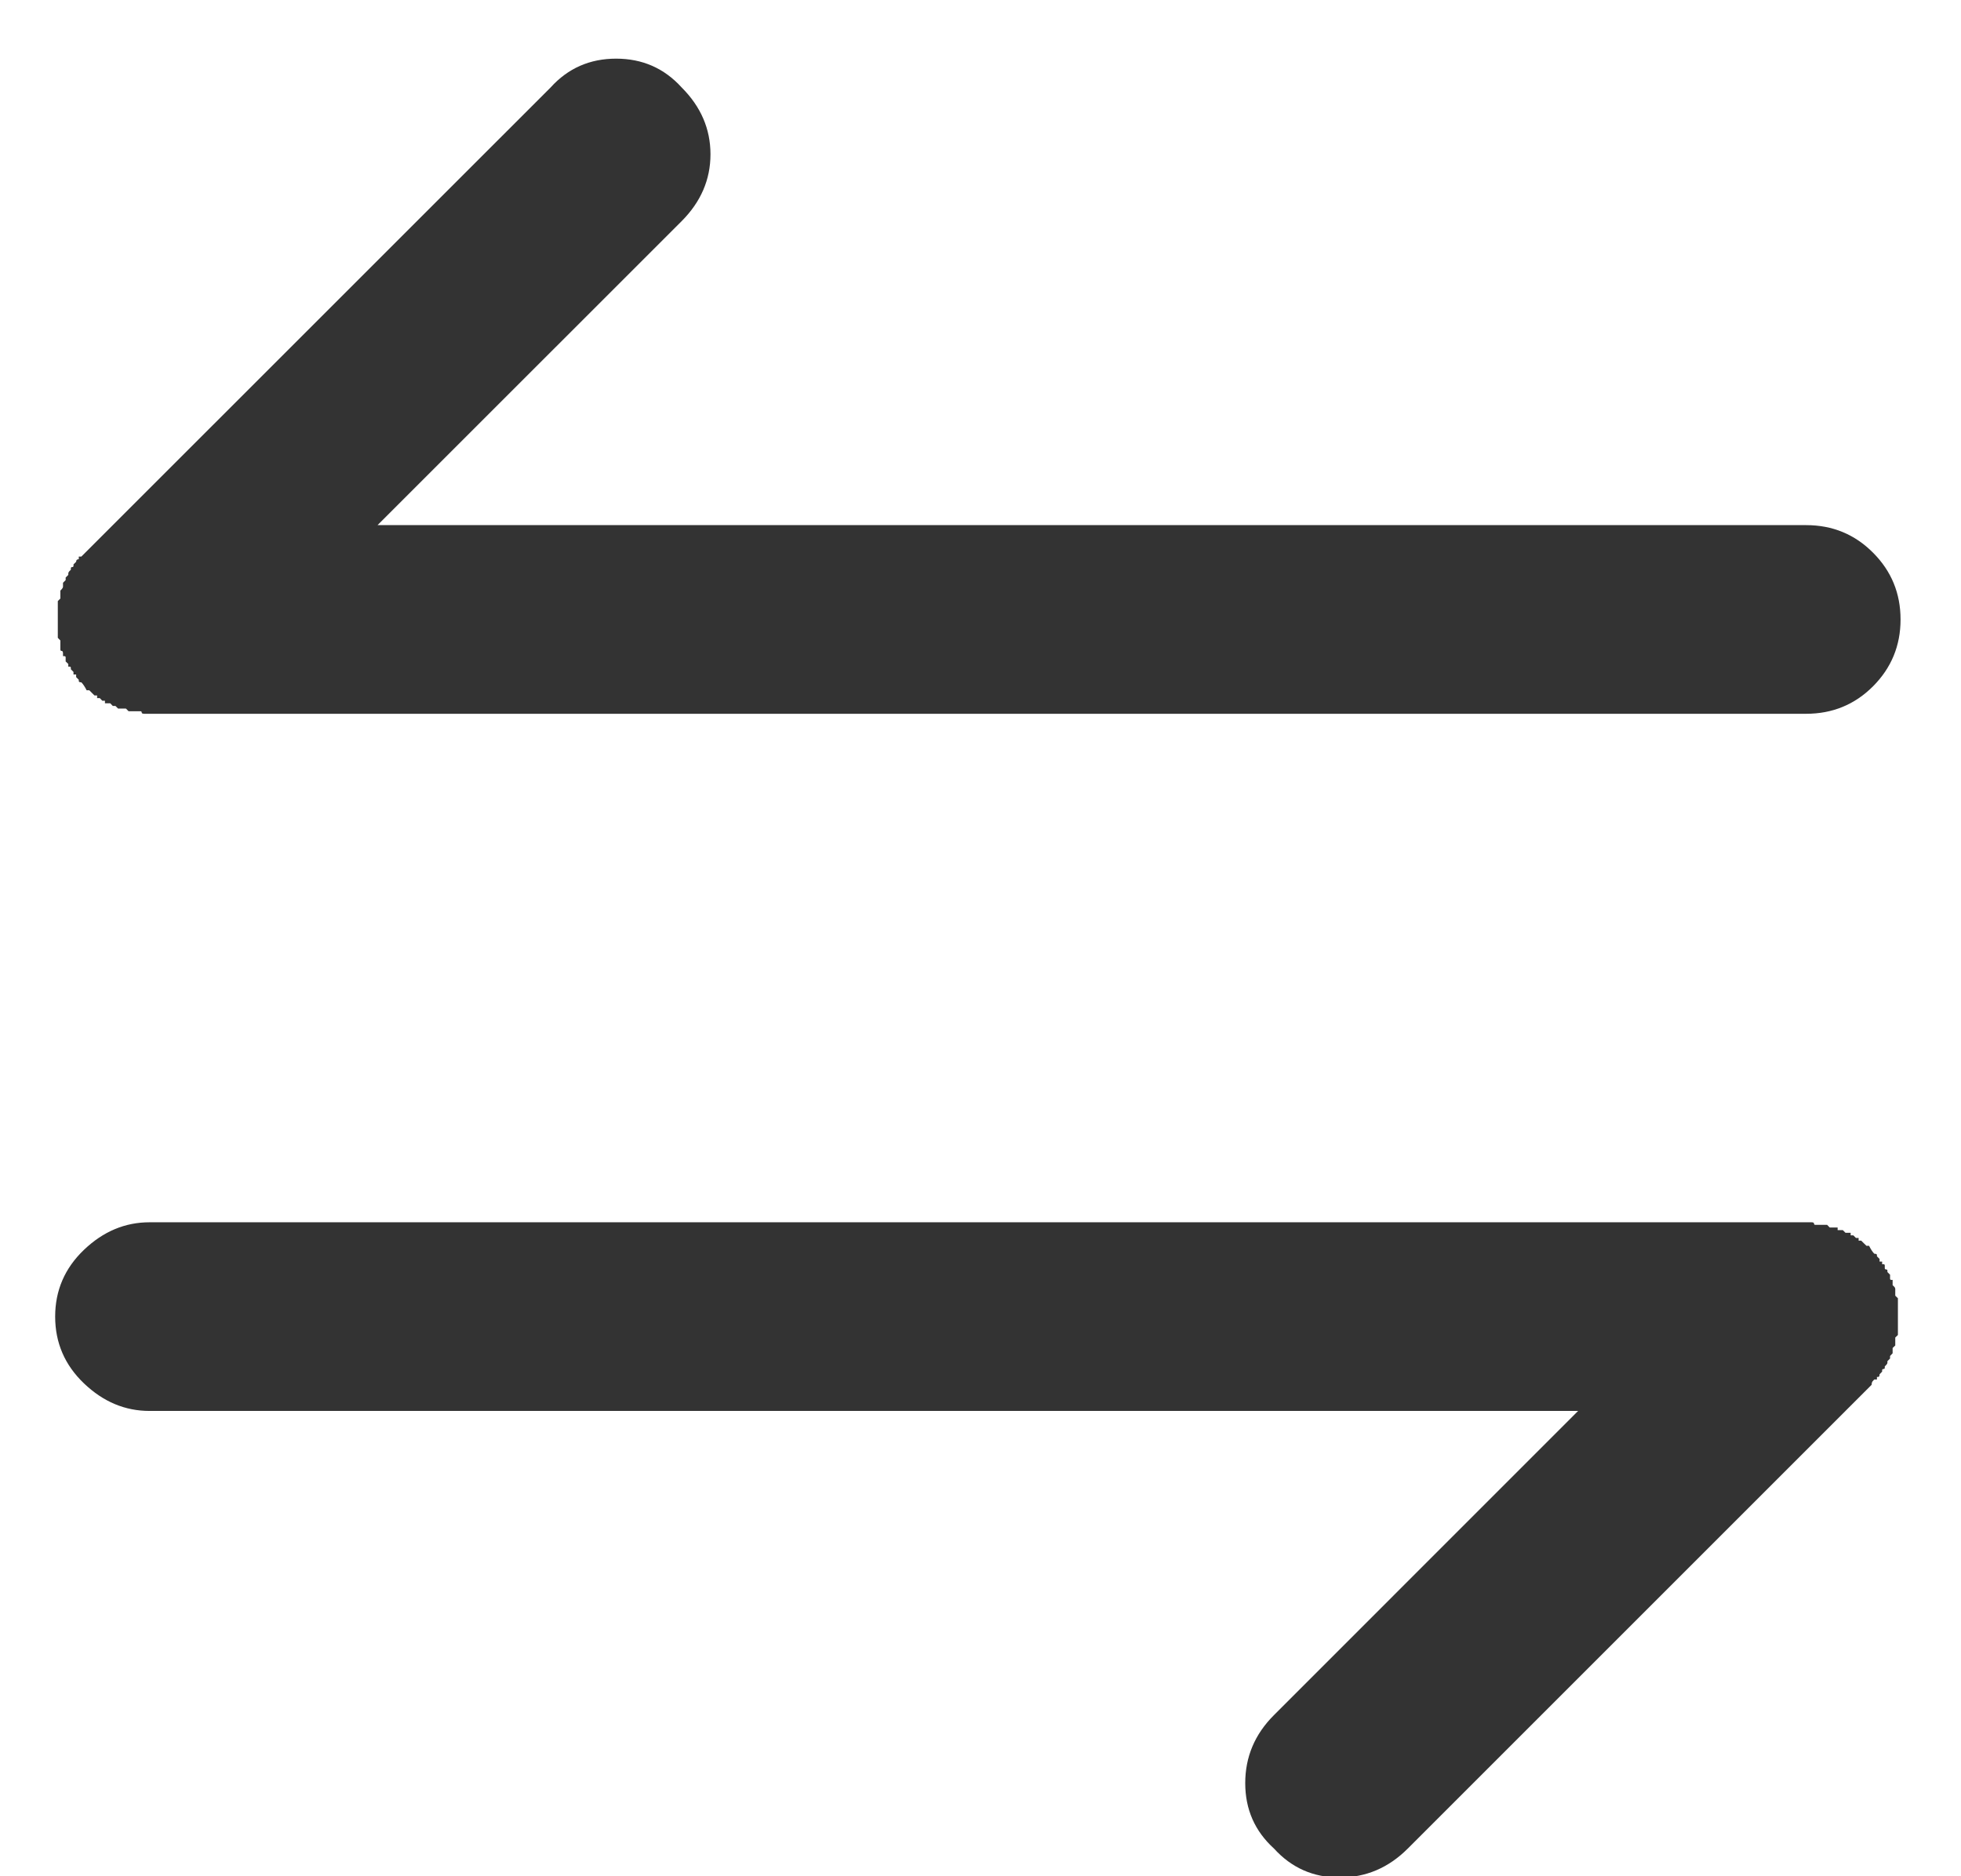
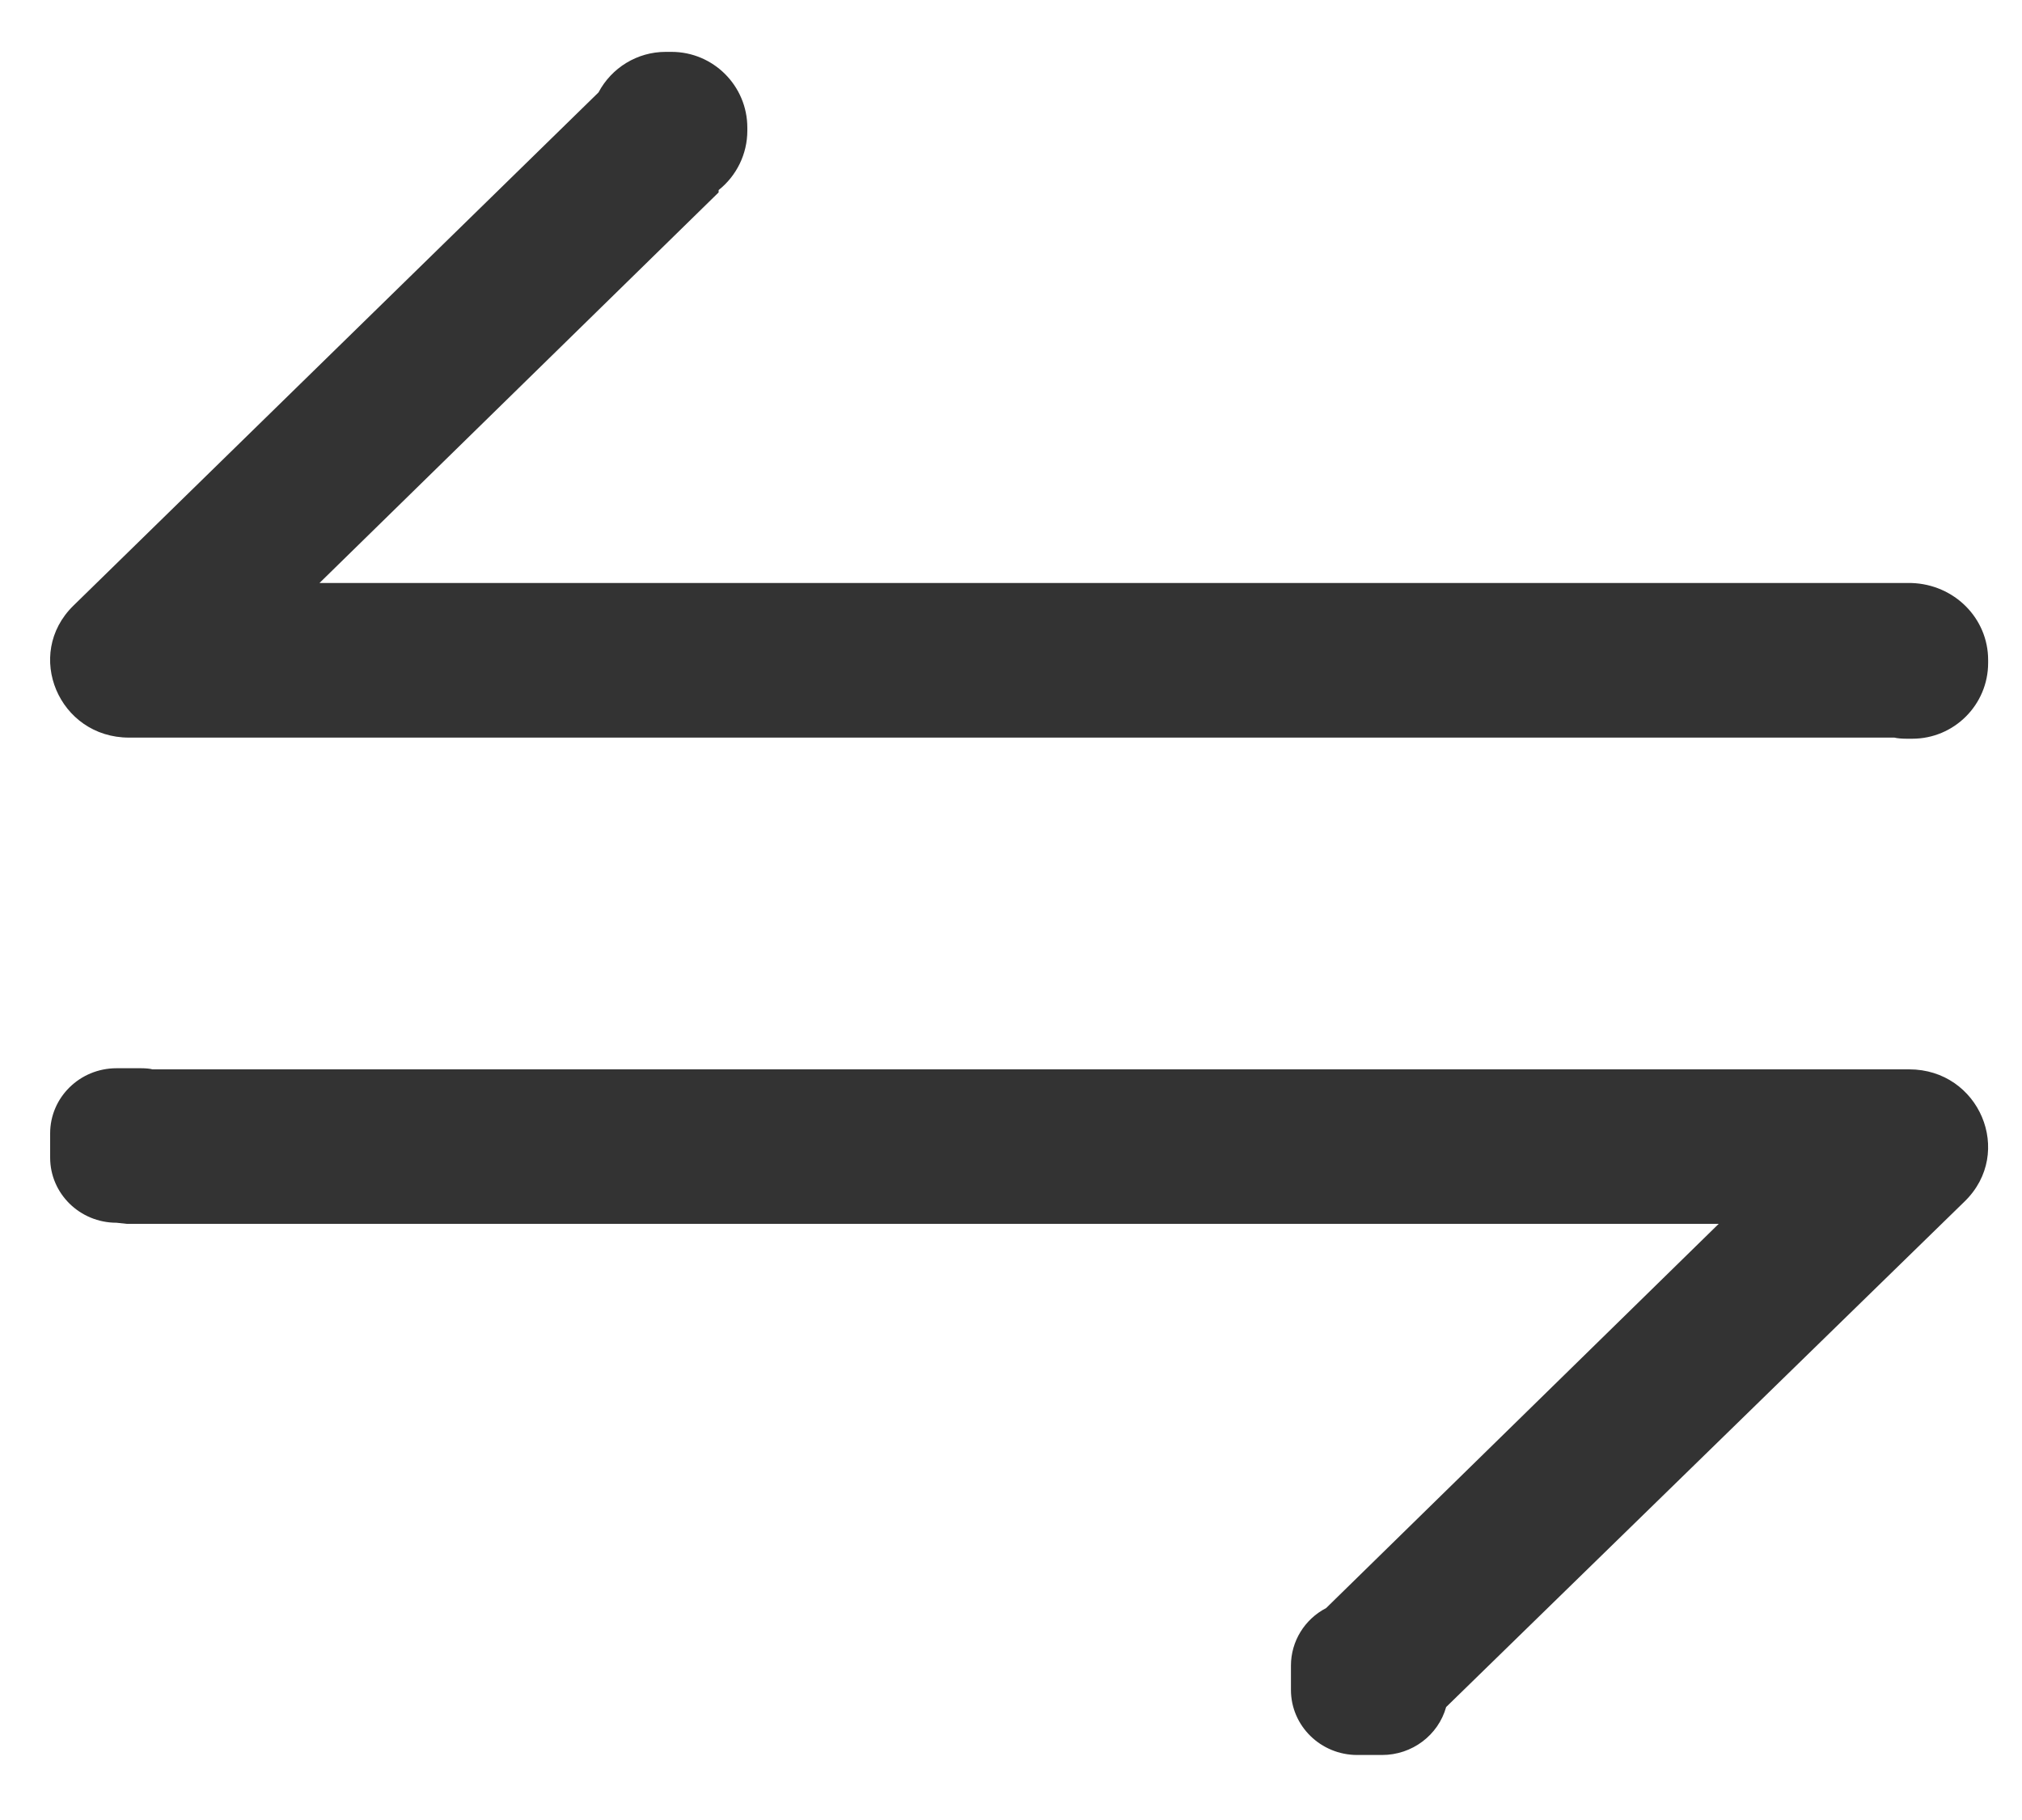
- <svg xmlns="http://www.w3.org/2000/svg" width="23px" height="22px" viewBox="0 0 23 22" version="1.1">
-   <g id="Symbols" stroke="none" stroke-width="1" fill="none" fill-rule="evenodd">
-     <g id="Read-/-Full-screen" transform="translate(-334, -25)" fill="#333333">
-       <g id="Switch-mode" transform="translate(330, 21)">
-         <path d="M5.692,12.373 C5.672,12.373 5.662,12.368 5.662,12.358 C5.662,12.348 5.656,12.343 5.646,12.343 L5.508,12.343 L5.477,12.312 L5.385,12.312 L5.354,12.281 L5.323,12.281 L5.293,12.25 L5.231,12.25 L5.231,12.22 L5.2,12.22 L5.17,12.189 L5.139,12.189 L5.139,12.158 L5.108,12.158 L5.047,12.097 L5.016,12.097 C4.995,12.056 4.975,12.025 4.954,12.004 C4.934,12.004 4.924,11.999 4.924,11.989 L4.924,11.974 L4.893,11.943 L4.893,11.912 L4.862,11.912 L4.862,11.882 L4.831,11.851 L4.831,11.835 C4.831,11.825 4.826,11.82 4.816,11.82 L4.801,11.82 L4.801,11.789 L4.77,11.759 L4.77,11.712 C4.77,11.702 4.765,11.697 4.755,11.697 L4.739,11.697 L4.739,11.666 C4.739,11.646 4.734,11.636 4.724,11.636 C4.714,11.636 4.708,11.63 4.708,11.62 L4.708,11.513 L4.678,11.482 L4.678,11.051 L4.708,11.021 L4.708,10.928 C4.729,10.908 4.739,10.893 4.739,10.882 L4.739,10.836 L4.77,10.805 L4.77,10.775 L4.801,10.744 L4.801,10.729 C4.801,10.718 4.806,10.708 4.816,10.698 L4.831,10.683 L4.831,10.667 C4.831,10.657 4.837,10.652 4.847,10.652 C4.857,10.652 4.862,10.647 4.862,10.636 L4.862,10.621 L4.893,10.59 C4.893,10.57 4.903,10.56 4.924,10.56 L4.924,10.529 L4.954,10.529 L10.458,5.026 C10.662,4.8 10.919,4.688 11.226,4.688 C11.534,4.688 11.79,4.8 11.995,5.026 C12.22,5.251 12.333,5.512 12.333,5.81 C12.333,6.107 12.22,6.368 11.995,6.594 L8.428,10.16 L25.184,10.16 C25.491,10.16 25.753,10.267 25.968,10.483 C26.183,10.698 26.291,10.959 26.291,11.267 C26.291,11.574 26.183,11.835 25.968,12.051 C25.753,12.266 25.491,12.373 25.184,12.373 L5.692,12.373 Z M25.245,18.338 C25.266,18.338 25.276,18.343 25.276,18.353 C25.276,18.363 25.281,18.368 25.291,18.368 L25.43,18.368 L25.46,18.399 L25.553,18.399 L25.553,18.43 L25.614,18.43 L25.645,18.461 L25.706,18.461 L25.706,18.491 L25.737,18.491 L25.768,18.522 L25.799,18.522 L25.799,18.553 L25.829,18.553 L25.891,18.614 L25.922,18.614 C25.942,18.655 25.963,18.686 25.983,18.707 C26.004,18.707 26.014,18.712 26.014,18.722 L26.014,18.737 L26.045,18.768 L26.045,18.799 L26.075,18.799 L26.075,18.83 L26.091,18.83 C26.101,18.83 26.106,18.835 26.106,18.845 L26.106,18.876 C26.106,18.886 26.111,18.891 26.121,18.891 C26.132,18.891 26.137,18.896 26.137,18.906 L26.137,18.922 L26.168,18.953 L26.168,18.999 C26.168,19.009 26.173,19.014 26.183,19.014 L26.198,19.014 L26.198,19.076 L26.214,19.091 C26.224,19.101 26.229,19.111 26.229,19.122 L26.229,19.199 L26.26,19.229 L26.26,19.66 L26.229,19.69 L26.229,19.783 L26.198,19.813 L26.198,19.875 L26.168,19.906 L26.168,19.936 L26.137,19.967 L26.137,19.982 C26.137,19.993 26.132,20.003 26.121,20.013 L26.106,20.029 L26.106,20.044 C26.106,20.054 26.101,20.059 26.091,20.059 C26.08,20.059 26.075,20.064 26.075,20.075 L26.075,20.09 L26.045,20.121 C26.045,20.141 26.039,20.152 26.029,20.152 L26.014,20.152 L26.014,20.182 L25.983,20.182 L25.968,20.198 C25.957,20.208 25.952,20.223 25.952,20.244 L20.511,25.685 C20.285,25.911 20.019,26.024 19.711,26.024 C19.404,26.024 19.148,25.911 18.943,25.685 C18.717,25.48 18.605,25.224 18.605,24.917 C18.605,24.609 18.717,24.343 18.943,24.118 L22.509,20.551 L5.754,20.551 C5.467,20.551 5.211,20.444 4.985,20.228 C4.76,20.013 4.647,19.752 4.647,19.444 C4.647,19.137 4.76,18.876 4.985,18.661 C5.211,18.445 5.467,18.338 5.754,18.338 L25.245,18.338 Z" id="swap" />
-       </g>
+ <svg xmlns="http://www.w3.org/2000/svg" width="20px" height="18px" viewBox="0 0 20 18" version="1.1">
+   <g id="Page-1" stroke="none" stroke-width="1" fill="none" fill-rule="evenodd">
+     <g id="Icon-/-1-/-Black" transform="translate(-2, -3)" fill="#333333" fill-rule="nonzero">
+       <path d="M19,15.104 L3.254,15.104 L3.152,15.093 C2.79,15.093 2.496,14.805 2.496,14.449 L2.496,14.209 C2.496,13.853 2.79,13.565 3.152,13.565 L3.397,13.565 C3.441,13.565 3.485,13.569 3.508,13.576 L20.884,13.576 C21.578,13.576 21.927,14.399 21.434,14.881 L16.304,19.883 C16.226,20.161 15.968,20.357 15.67,20.357 L15.425,20.357 C15.063,20.357 14.769,20.069 14.769,19.713 L14.769,19.473 C14.769,19.232 14.905,19.014 15.117,18.904 L19,15.104 Z M9.108,4.903 L5.16,8.766 L20.906,8.766 C21.33,8.779 21.665,9.114 21.665,9.527 L21.665,9.556 C21.665,9.97 21.329,10.306 20.915,10.306 L20.857,10.306 C20.811,10.306 20.765,10.302 20.738,10.295 L3.276,10.295 C2.582,10.295 2.234,9.471 2.726,8.99 L7.92,3.914 C8.049,3.67 8.303,3.513 8.584,3.513 L8.642,3.513 C9.056,3.513 9.392,3.849 9.392,4.263 L9.392,4.292 C9.392,4.524 9.285,4.739 9.108,4.88 L9.108,4.903 Z" id="swap" />
    </g>
  </g>
</svg>
